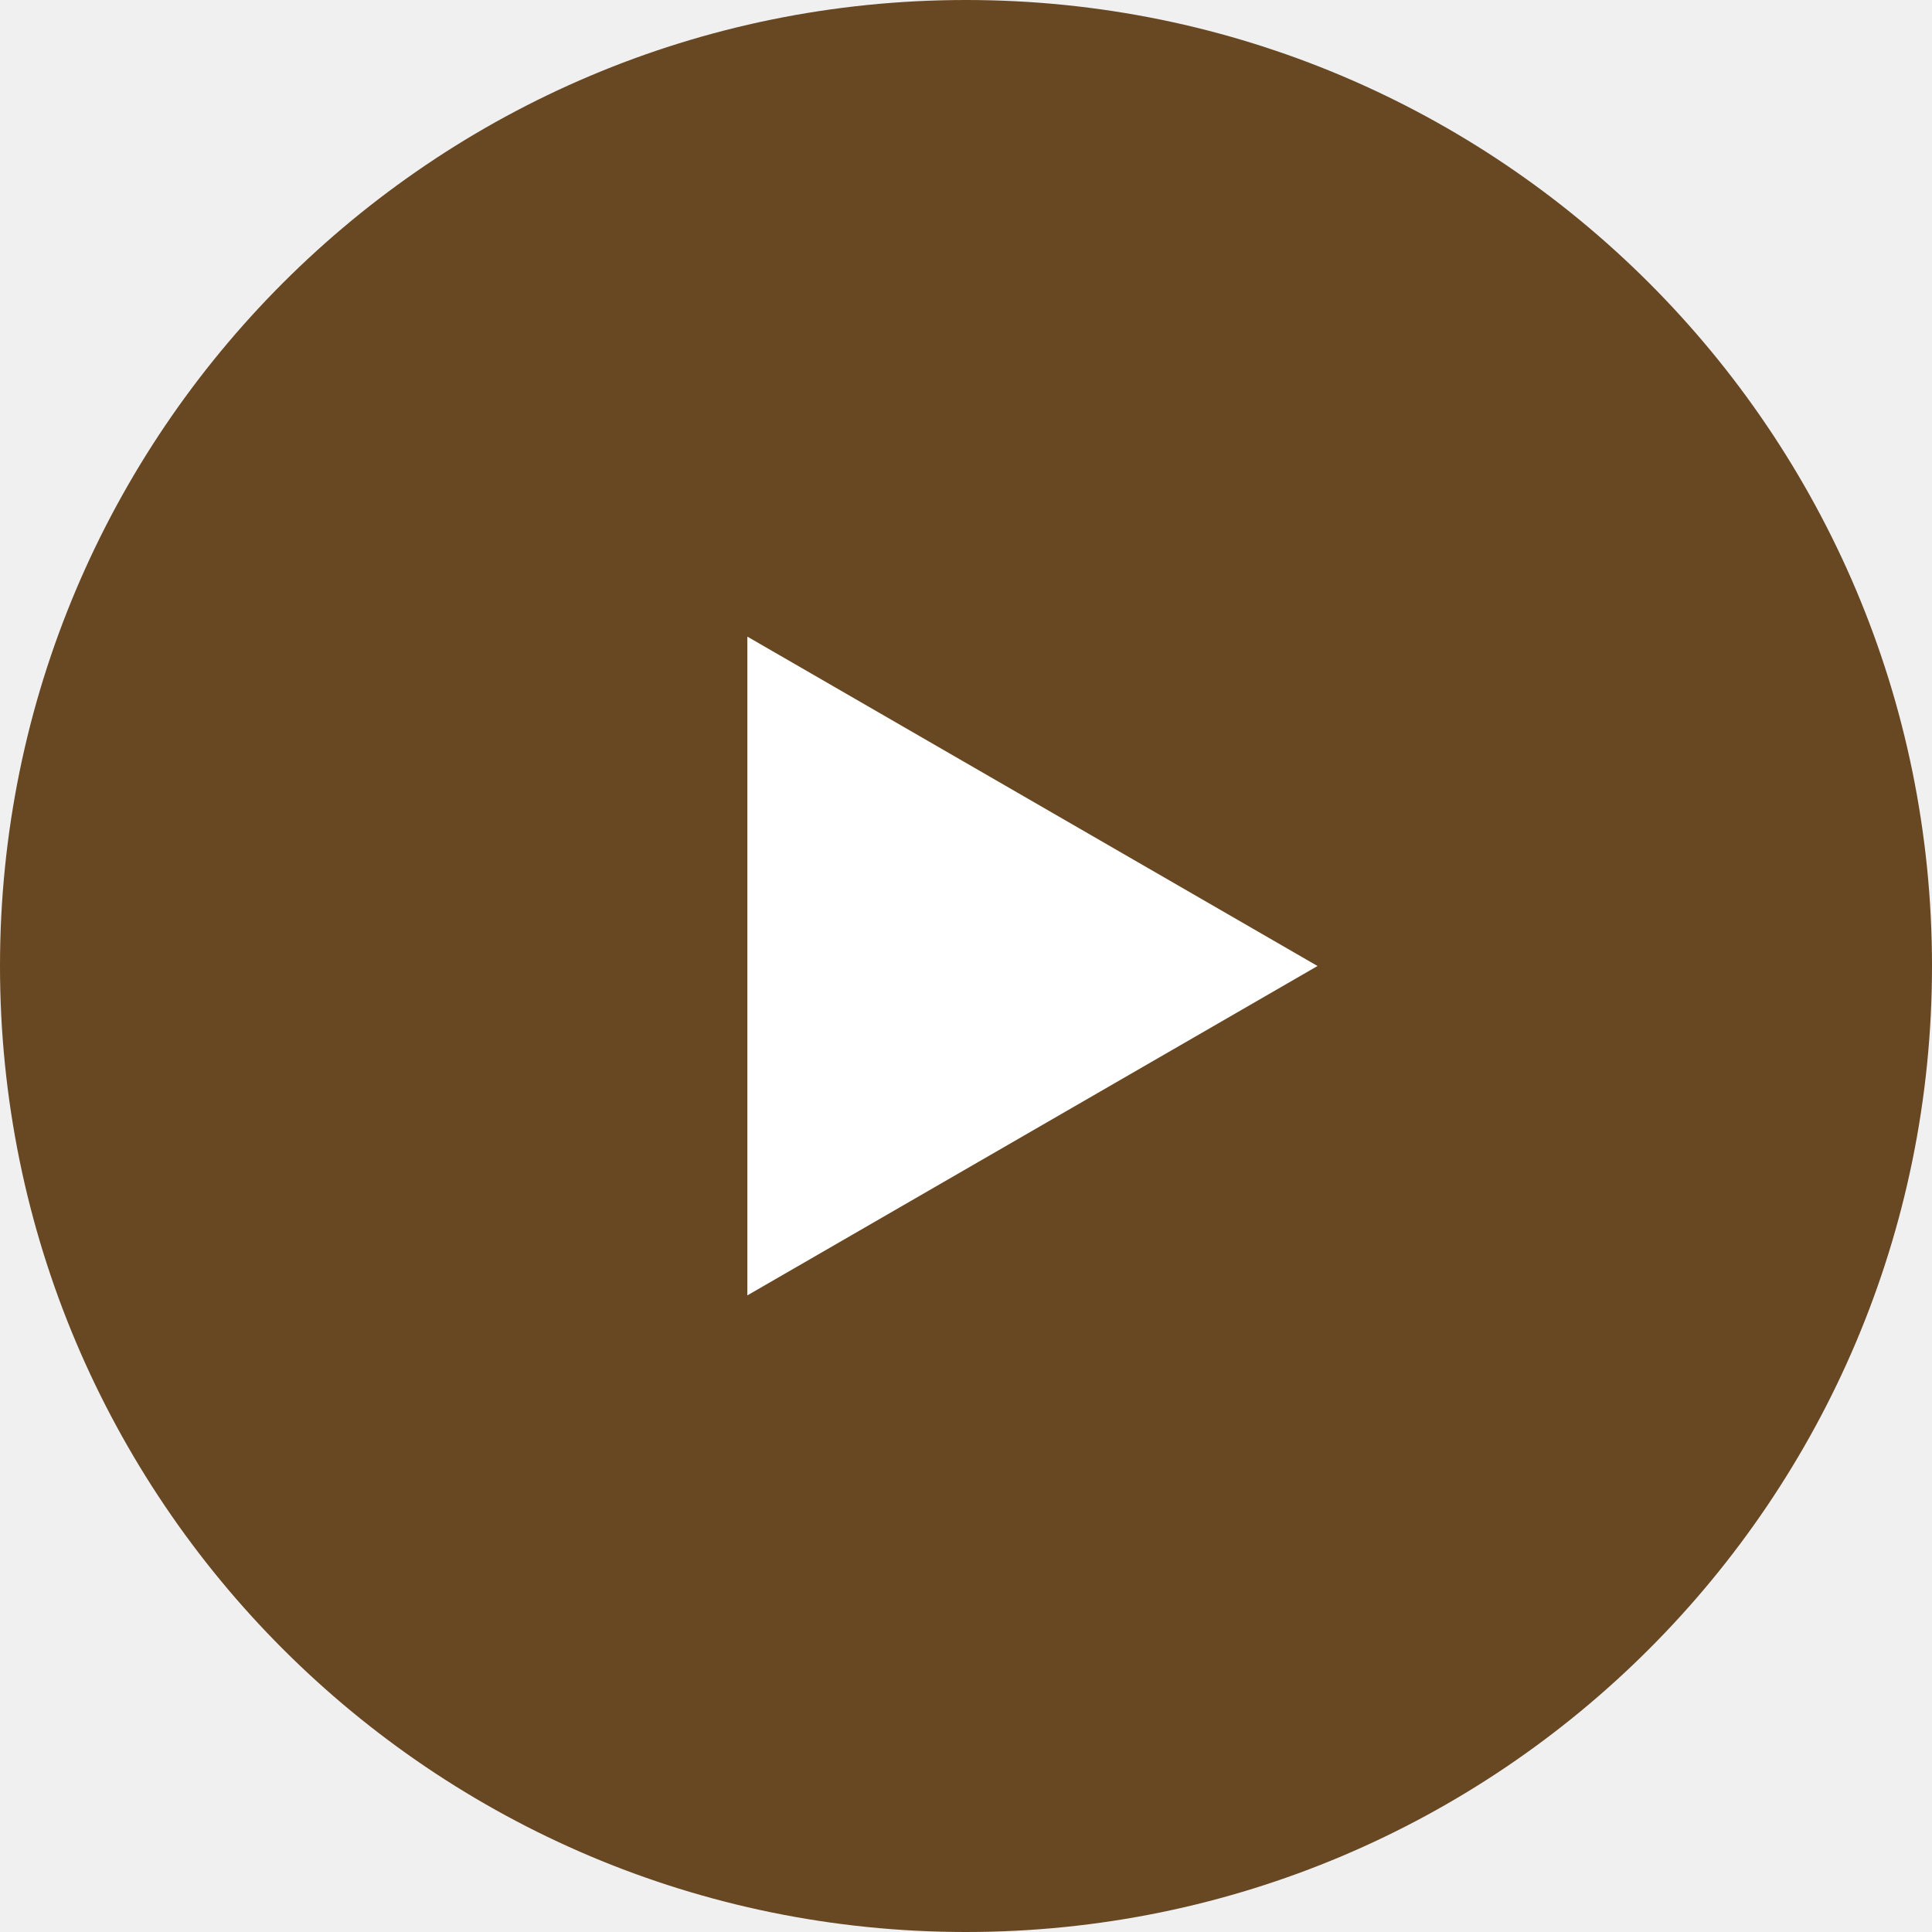
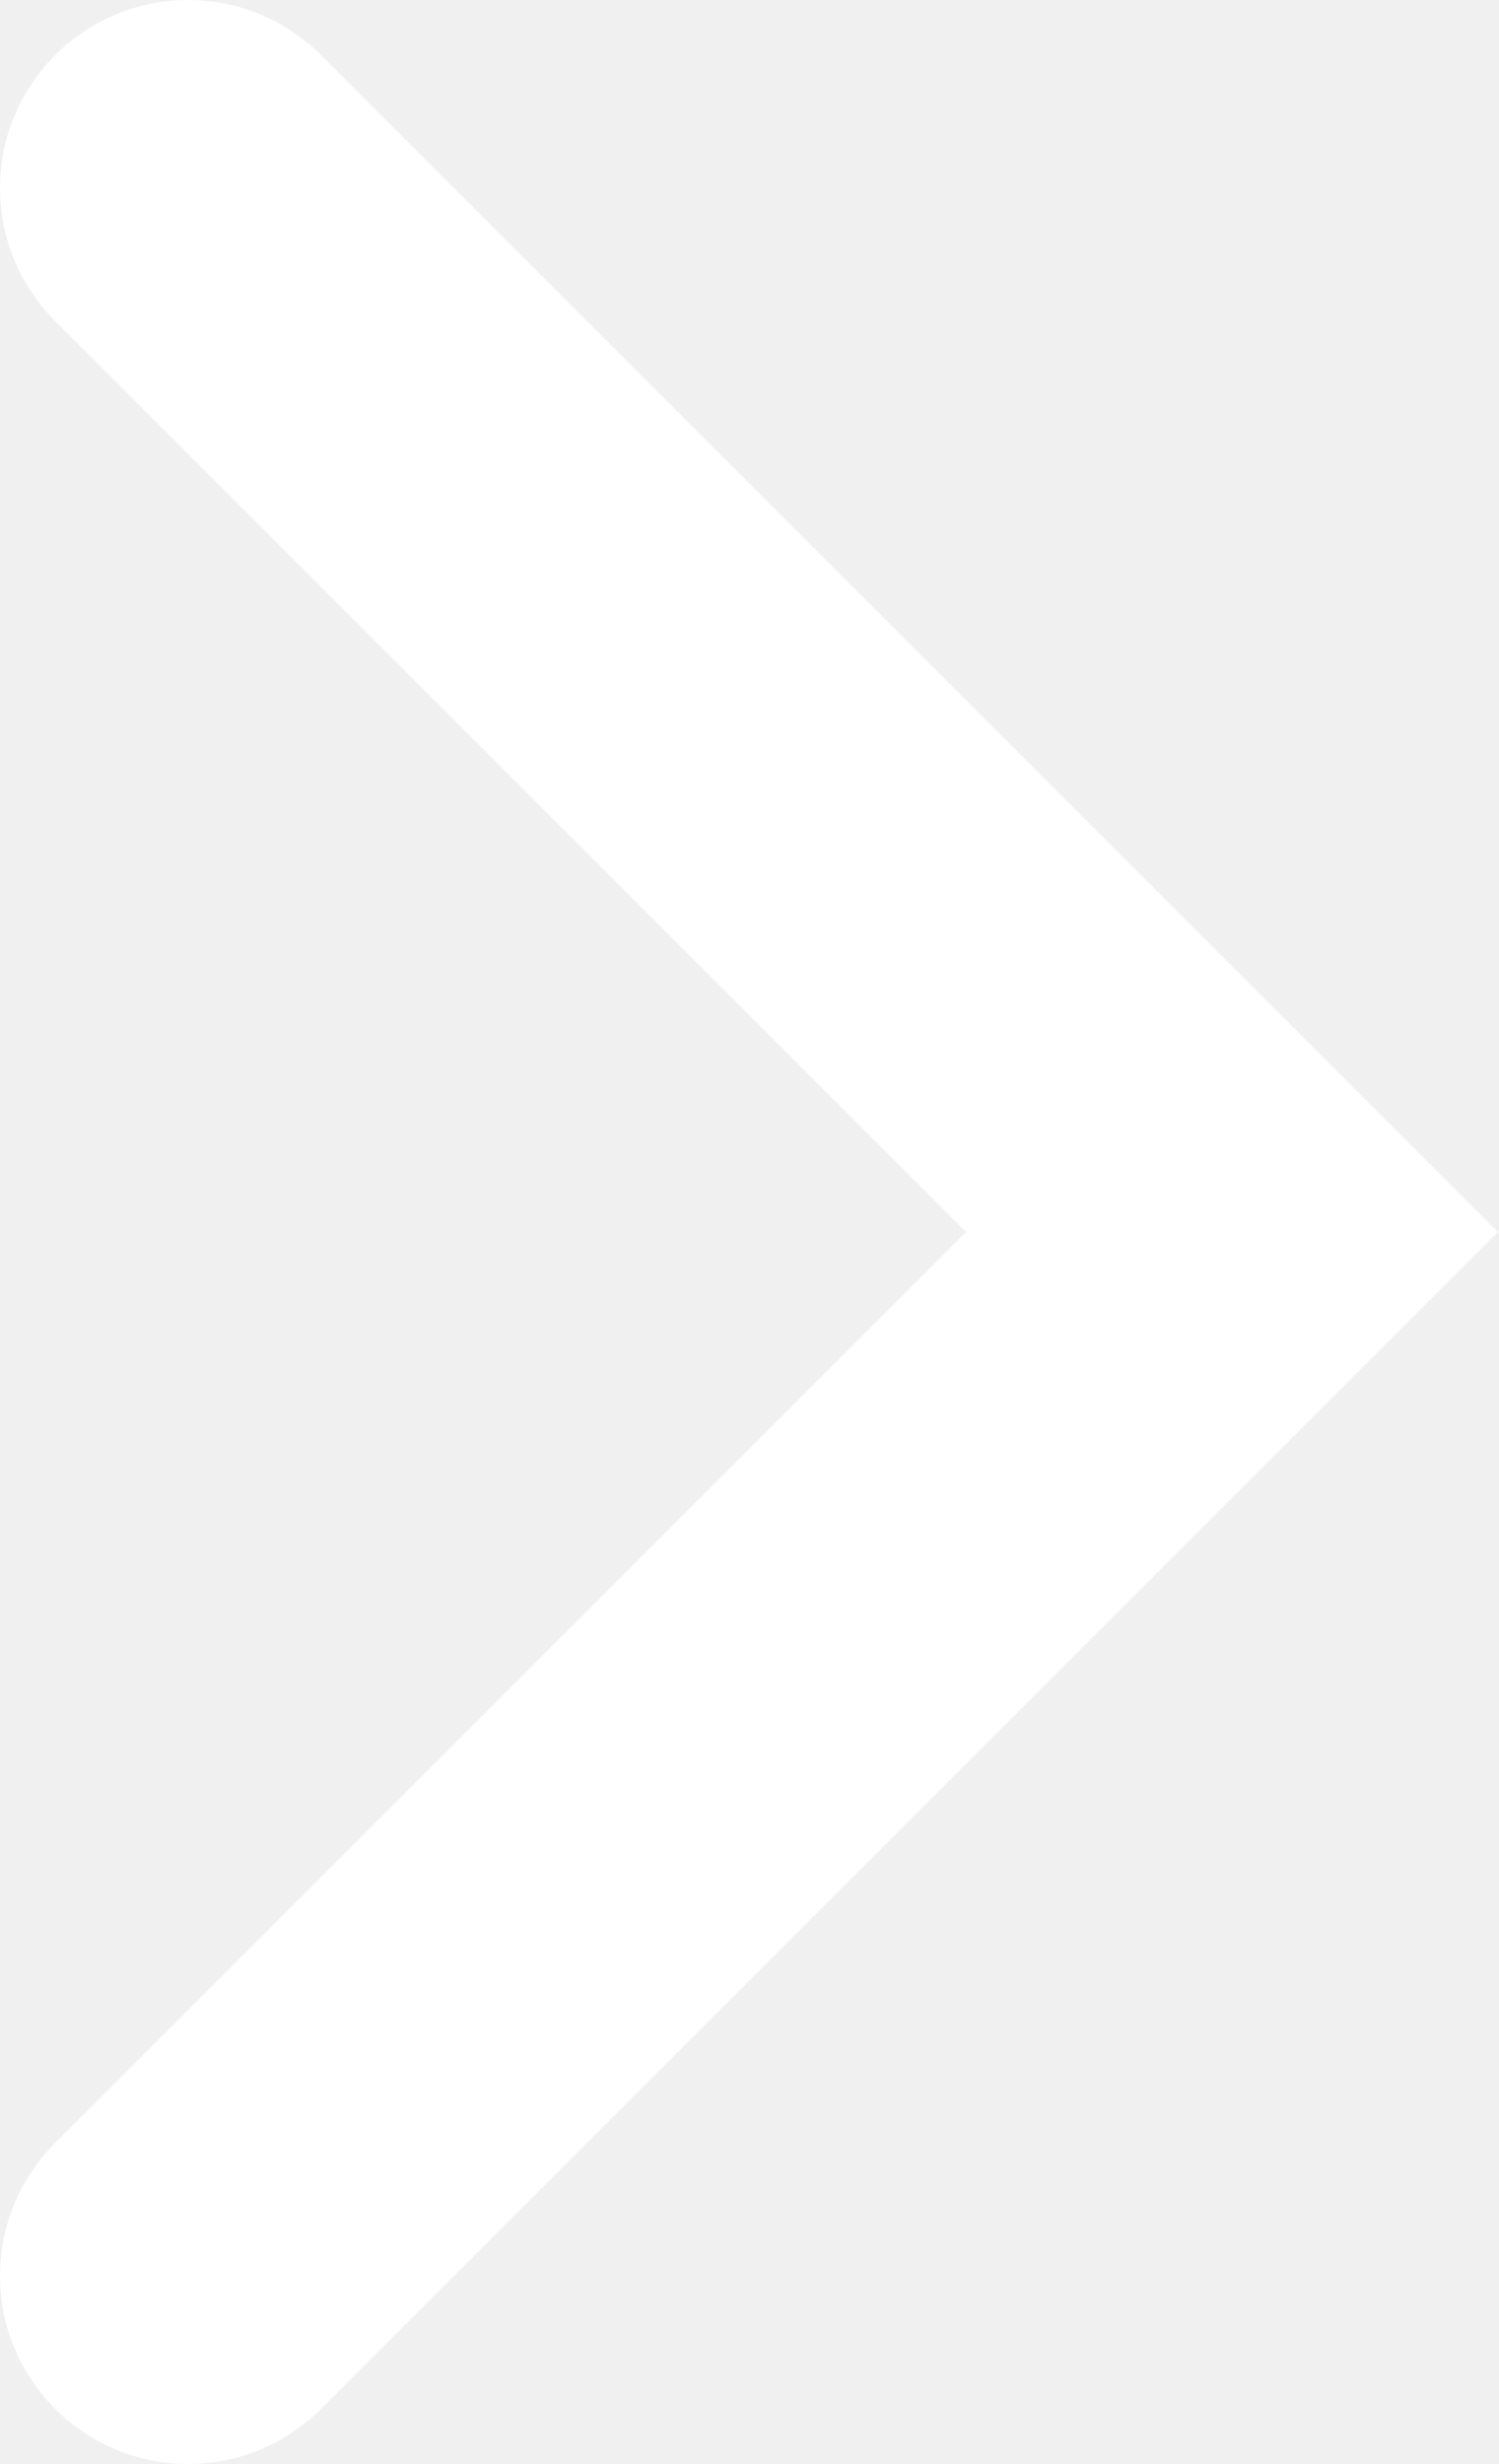
- <svg xmlns="http://www.w3.org/2000/svg" id="_レイヤー_2" data-name="レイヤー 2" viewBox="0 0 41 41">
+ <svg xmlns="http://www.w3.org/2000/svg" id="_レイヤー_2" data-name="レイヤー_2" width="15.93" height="26.2" viewBox="0 0 15.93 26.2">
  <defs>
    <style>
      .cls-1 {
-         fill: #fff;
-       }
- 
-       .cls-2 {
-         fill: #684723;
-         stroke: #684723;
+         fill: none;
+         stroke: #fff;
+         stroke-linecap: round;
        stroke-miterlimit: 10;
+         stroke-width: 4px;
      }
    </style>
  </defs>
  <g id="design">
-     <g>
-       <circle class="cls-2" cx="20.5" cy="20.5" r="20" />
-       <polygon class="cls-1" points="27.96 20.5 15.86 13.51 15.86 27.49 27.96 20.5" />
-     </g>
+     <polyline class="cls-1" points="2 2 13.1 13.1 2 24.2" />
  </g>
</svg>
